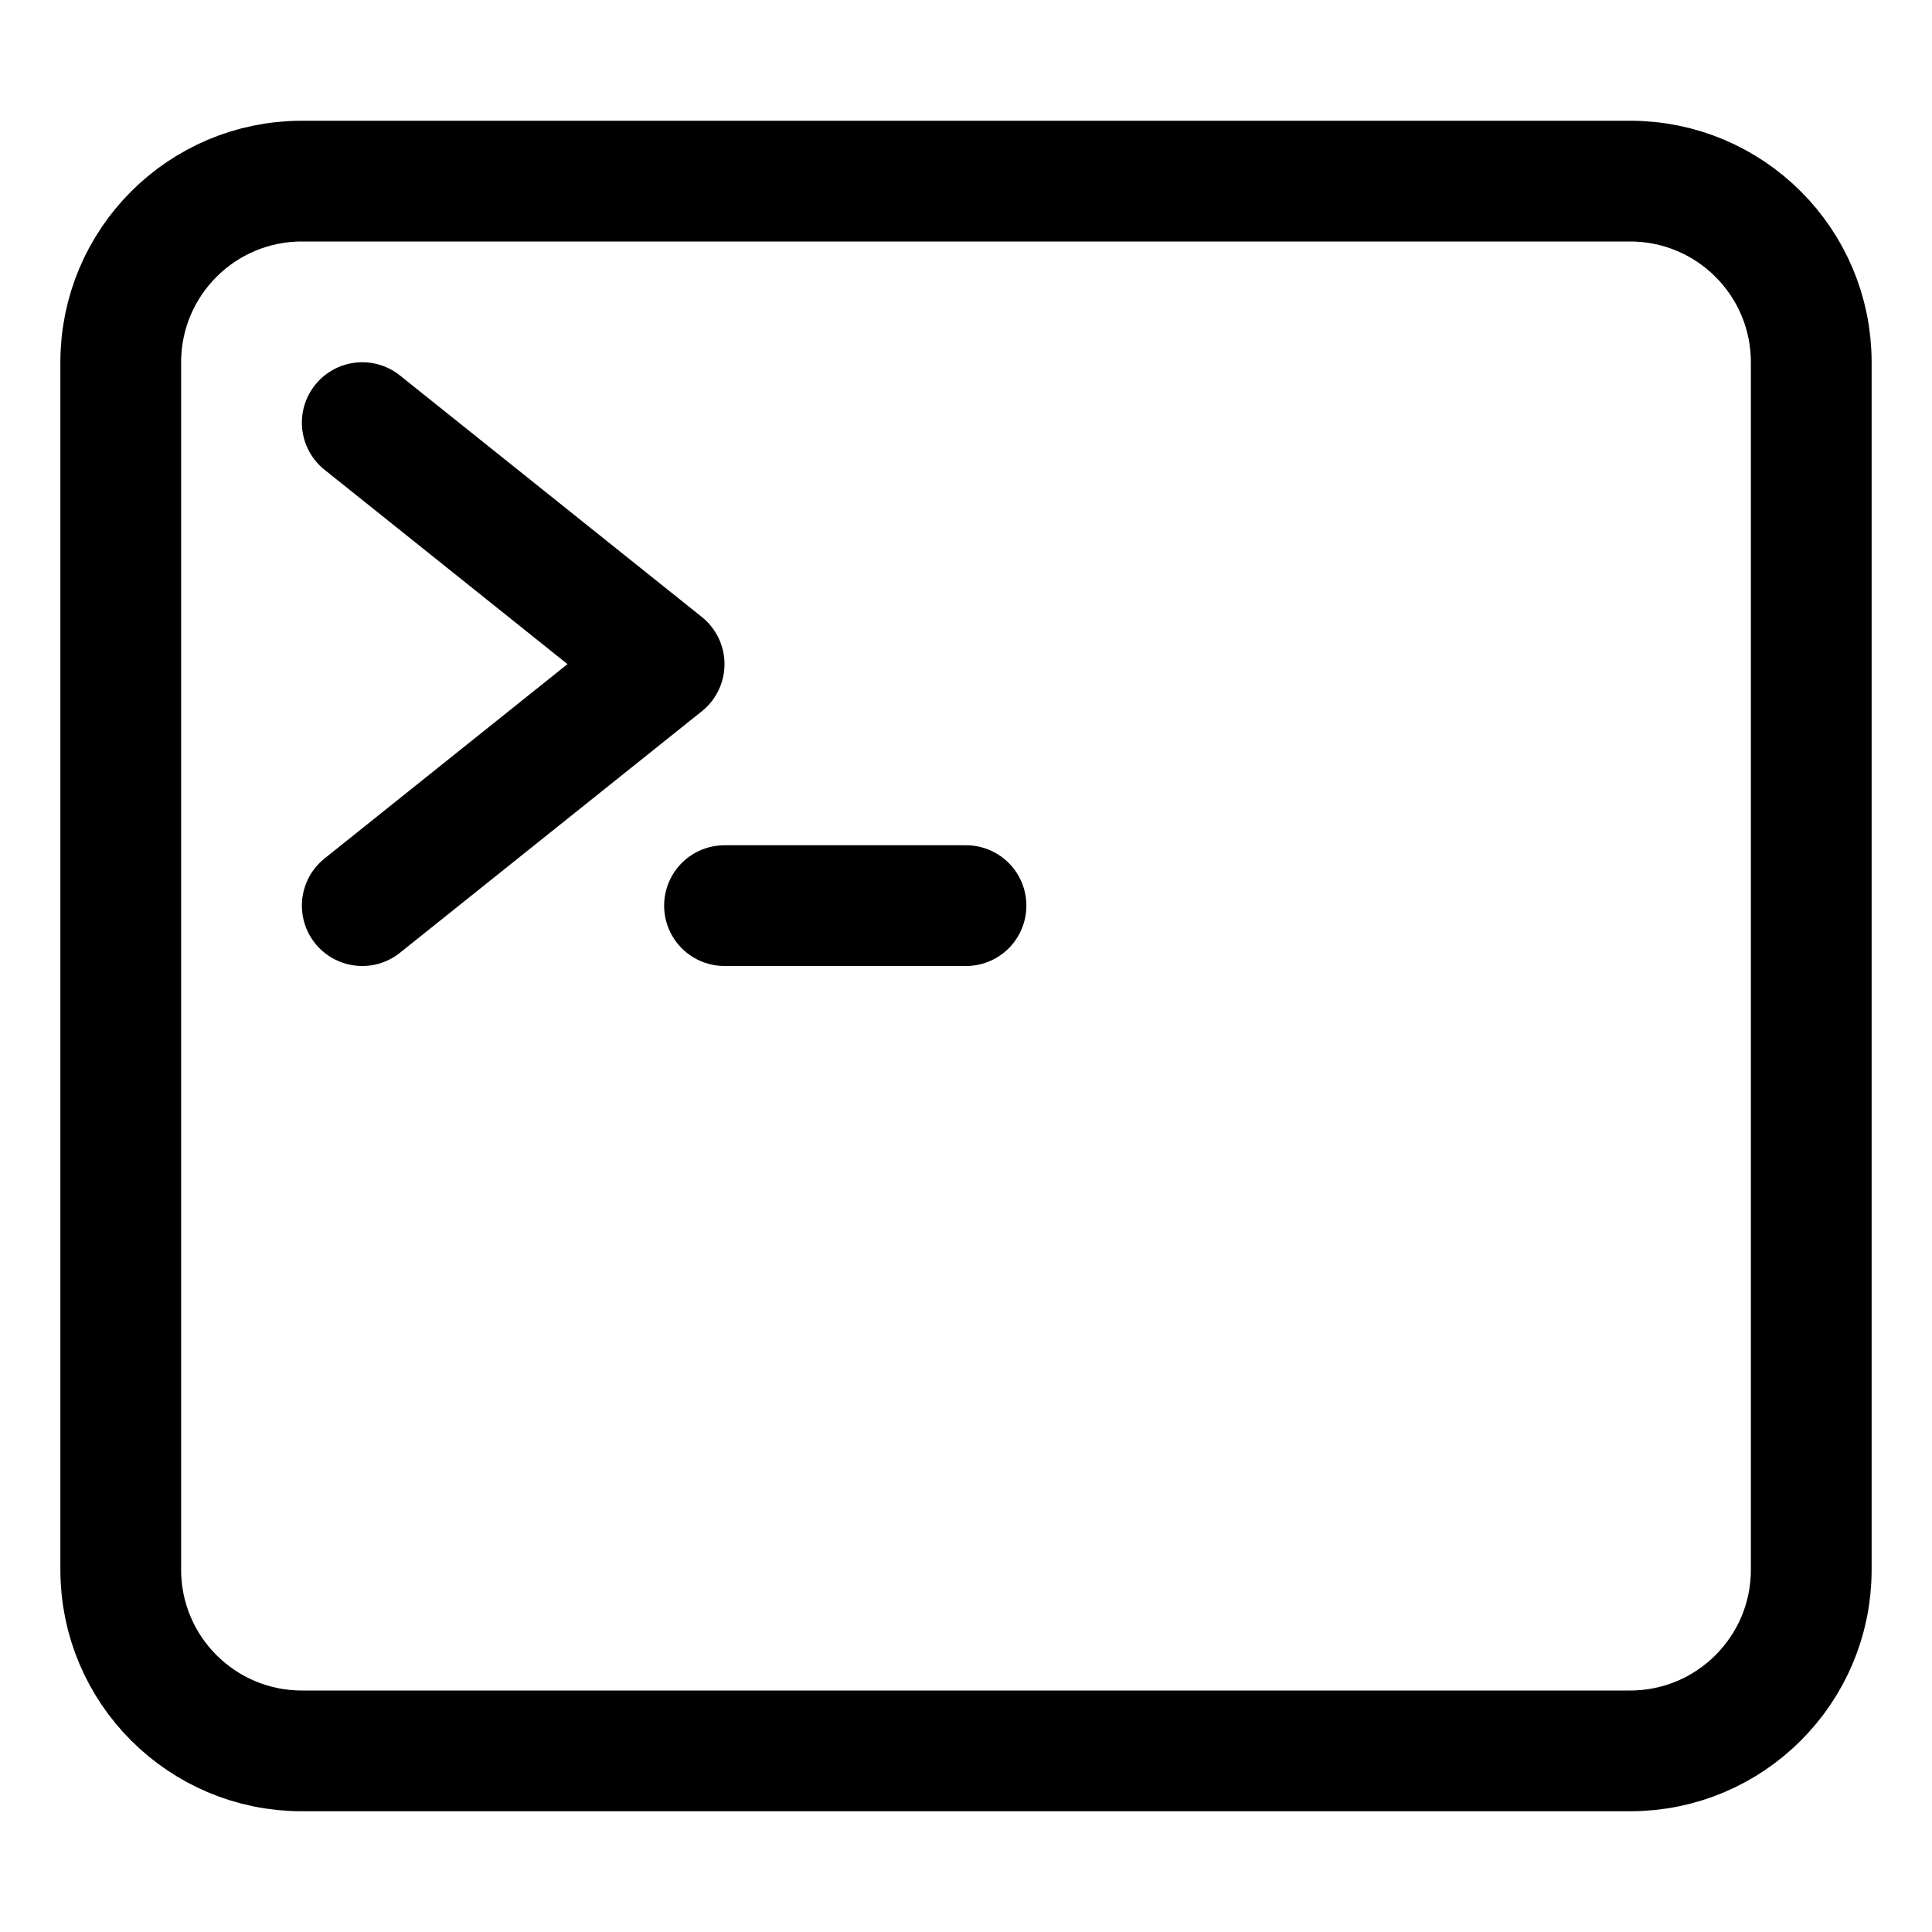
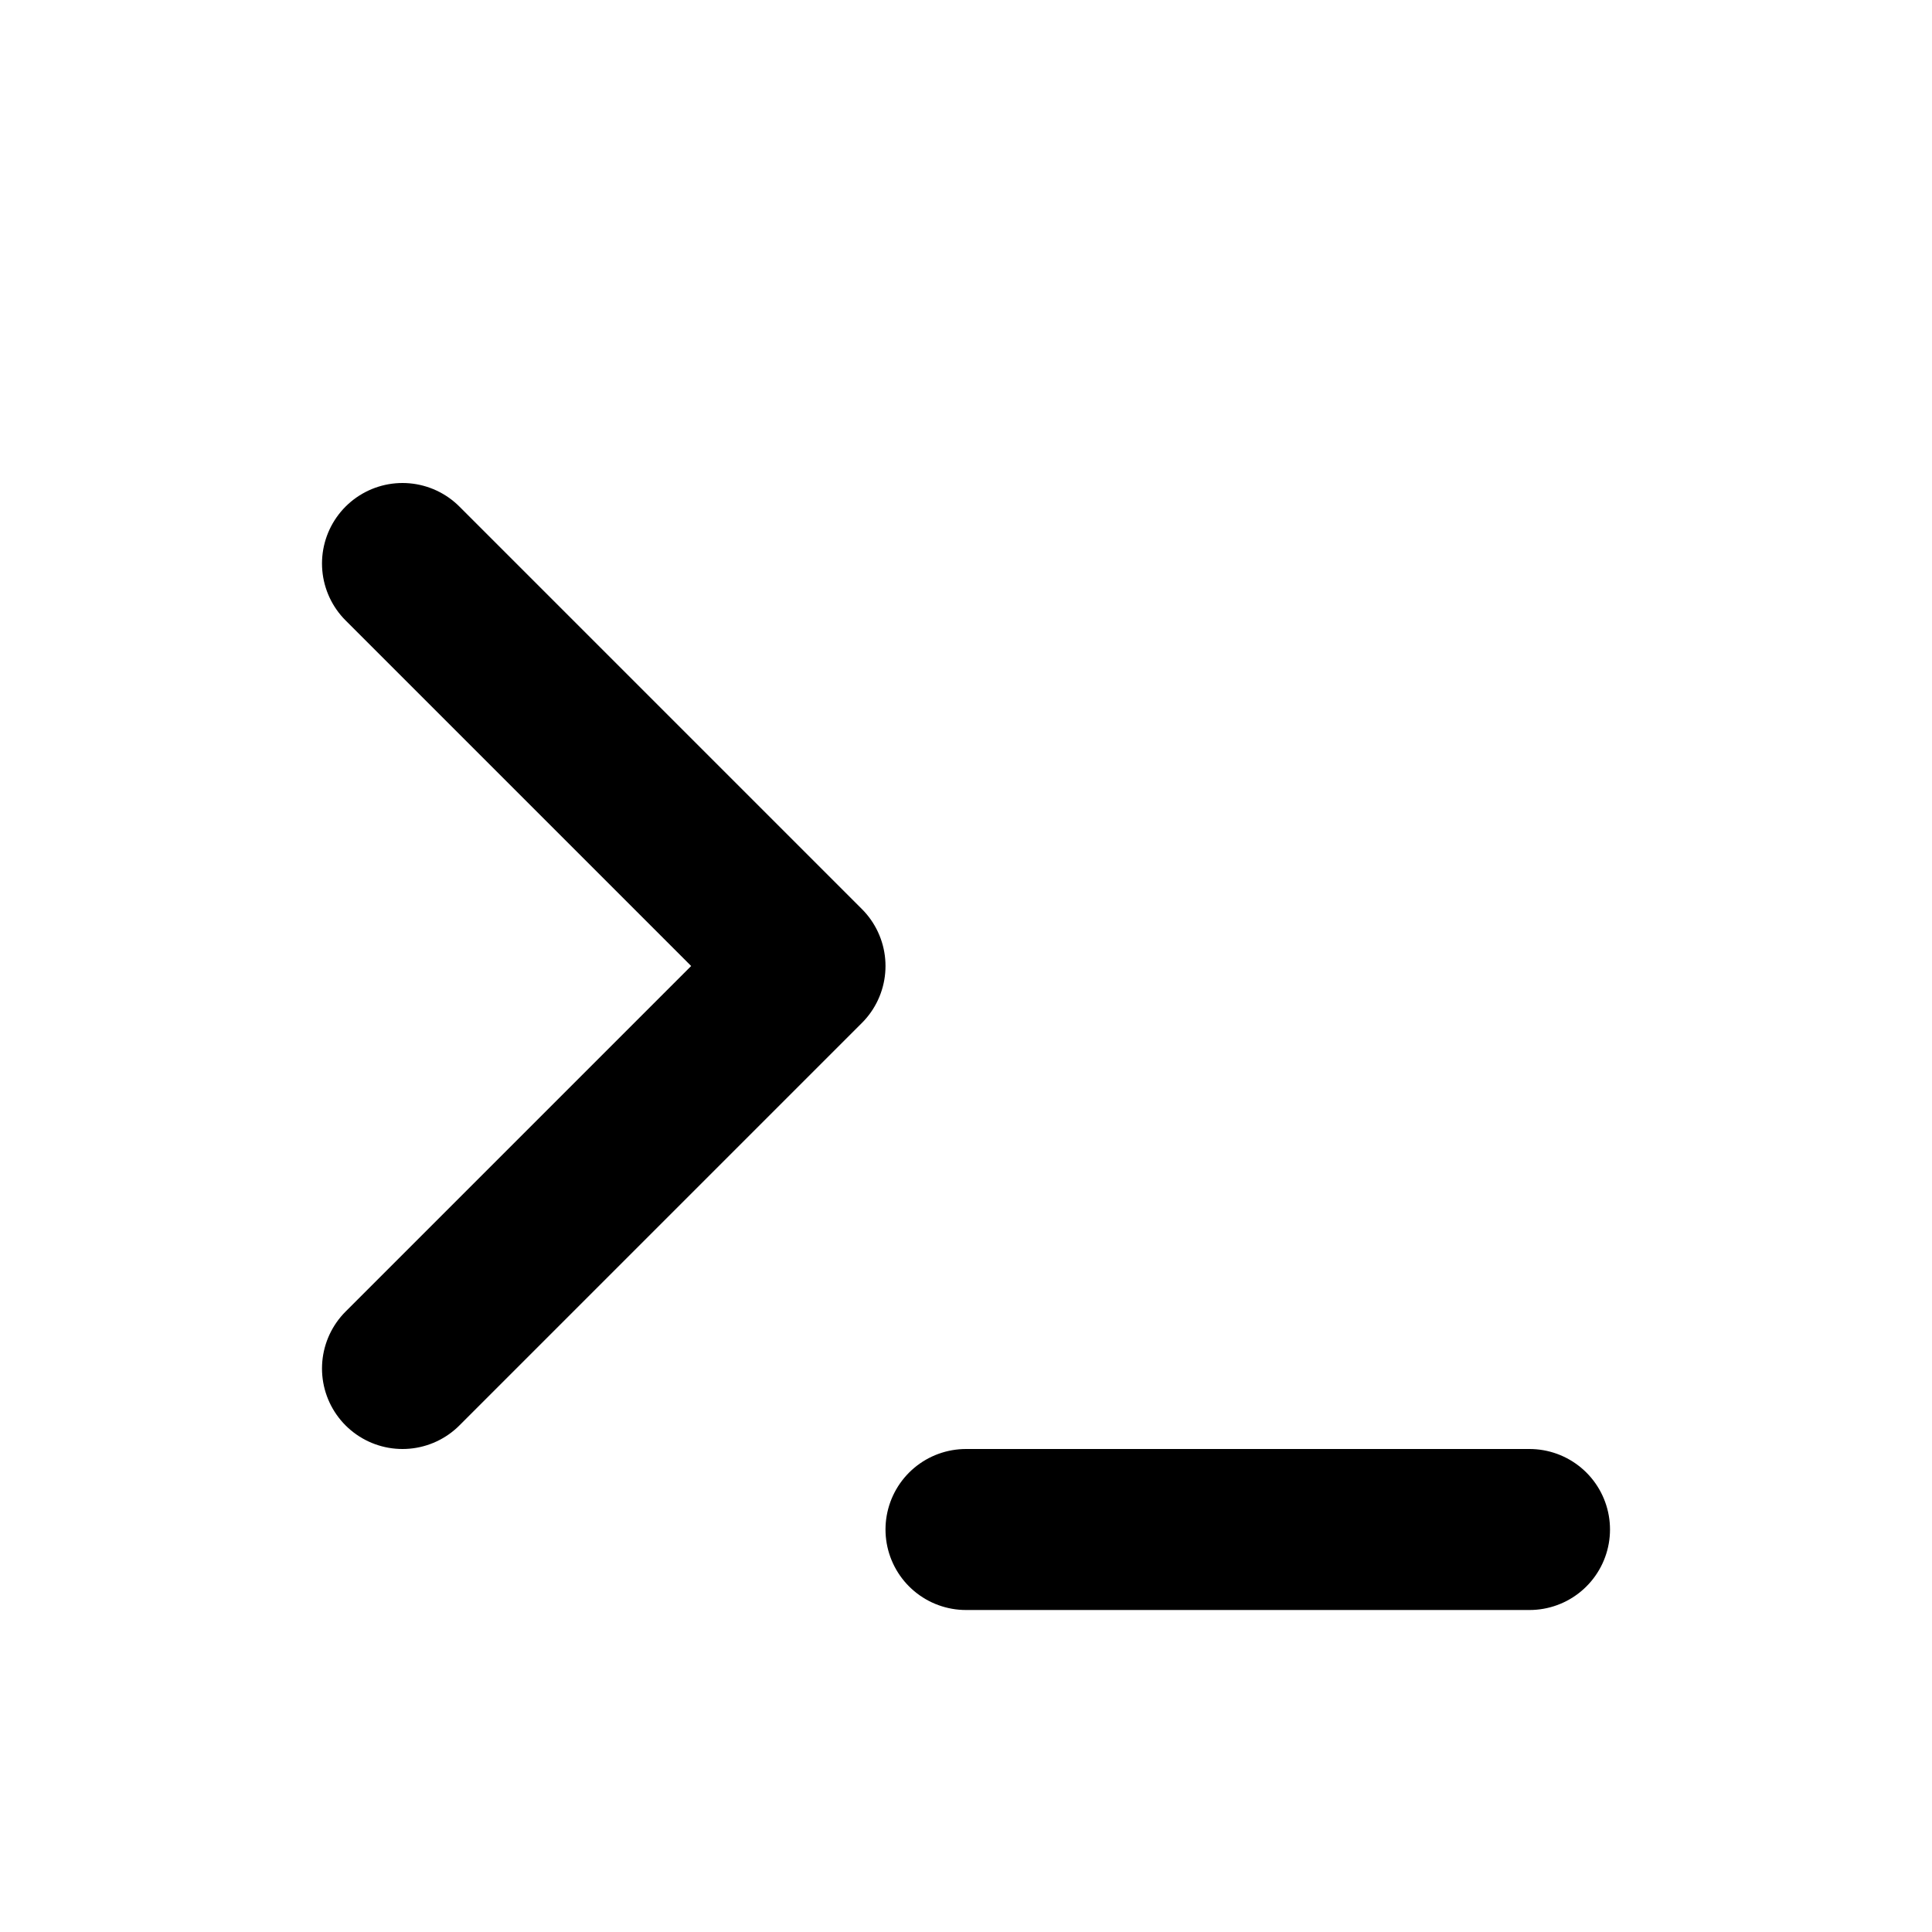
- <svg xmlns="http://www.w3.org/2000/svg" viewBox="0 0 512 512">
-   <rect x="32" y="48" width="448" height="416" rx="48" ry="48" fill="none" stroke="currentColor" stroke-linejoin="round" stroke-width="32" />
-   <path fill="none" stroke="currentColor" stroke-linecap="round" stroke-linejoin="round" stroke-width="32" d="M96 112l80 64l-80 64" />
-   <path fill="none" stroke="currentColor" stroke-linecap="round" stroke-linejoin="round" stroke-width="32" d="M192 240h64" />
+ <svg xmlns="http://www.w3.org/2000/svg" width="24" height="24" viewBox="0 0 24 24" fill="none" stroke="currentColor" stroke-width="2" stroke-linecap="round" stroke-linejoin="round">
+   <path d="M5 7l5 5l-5 5" />
+   <path d="M12 19l7 0" />
</svg>
